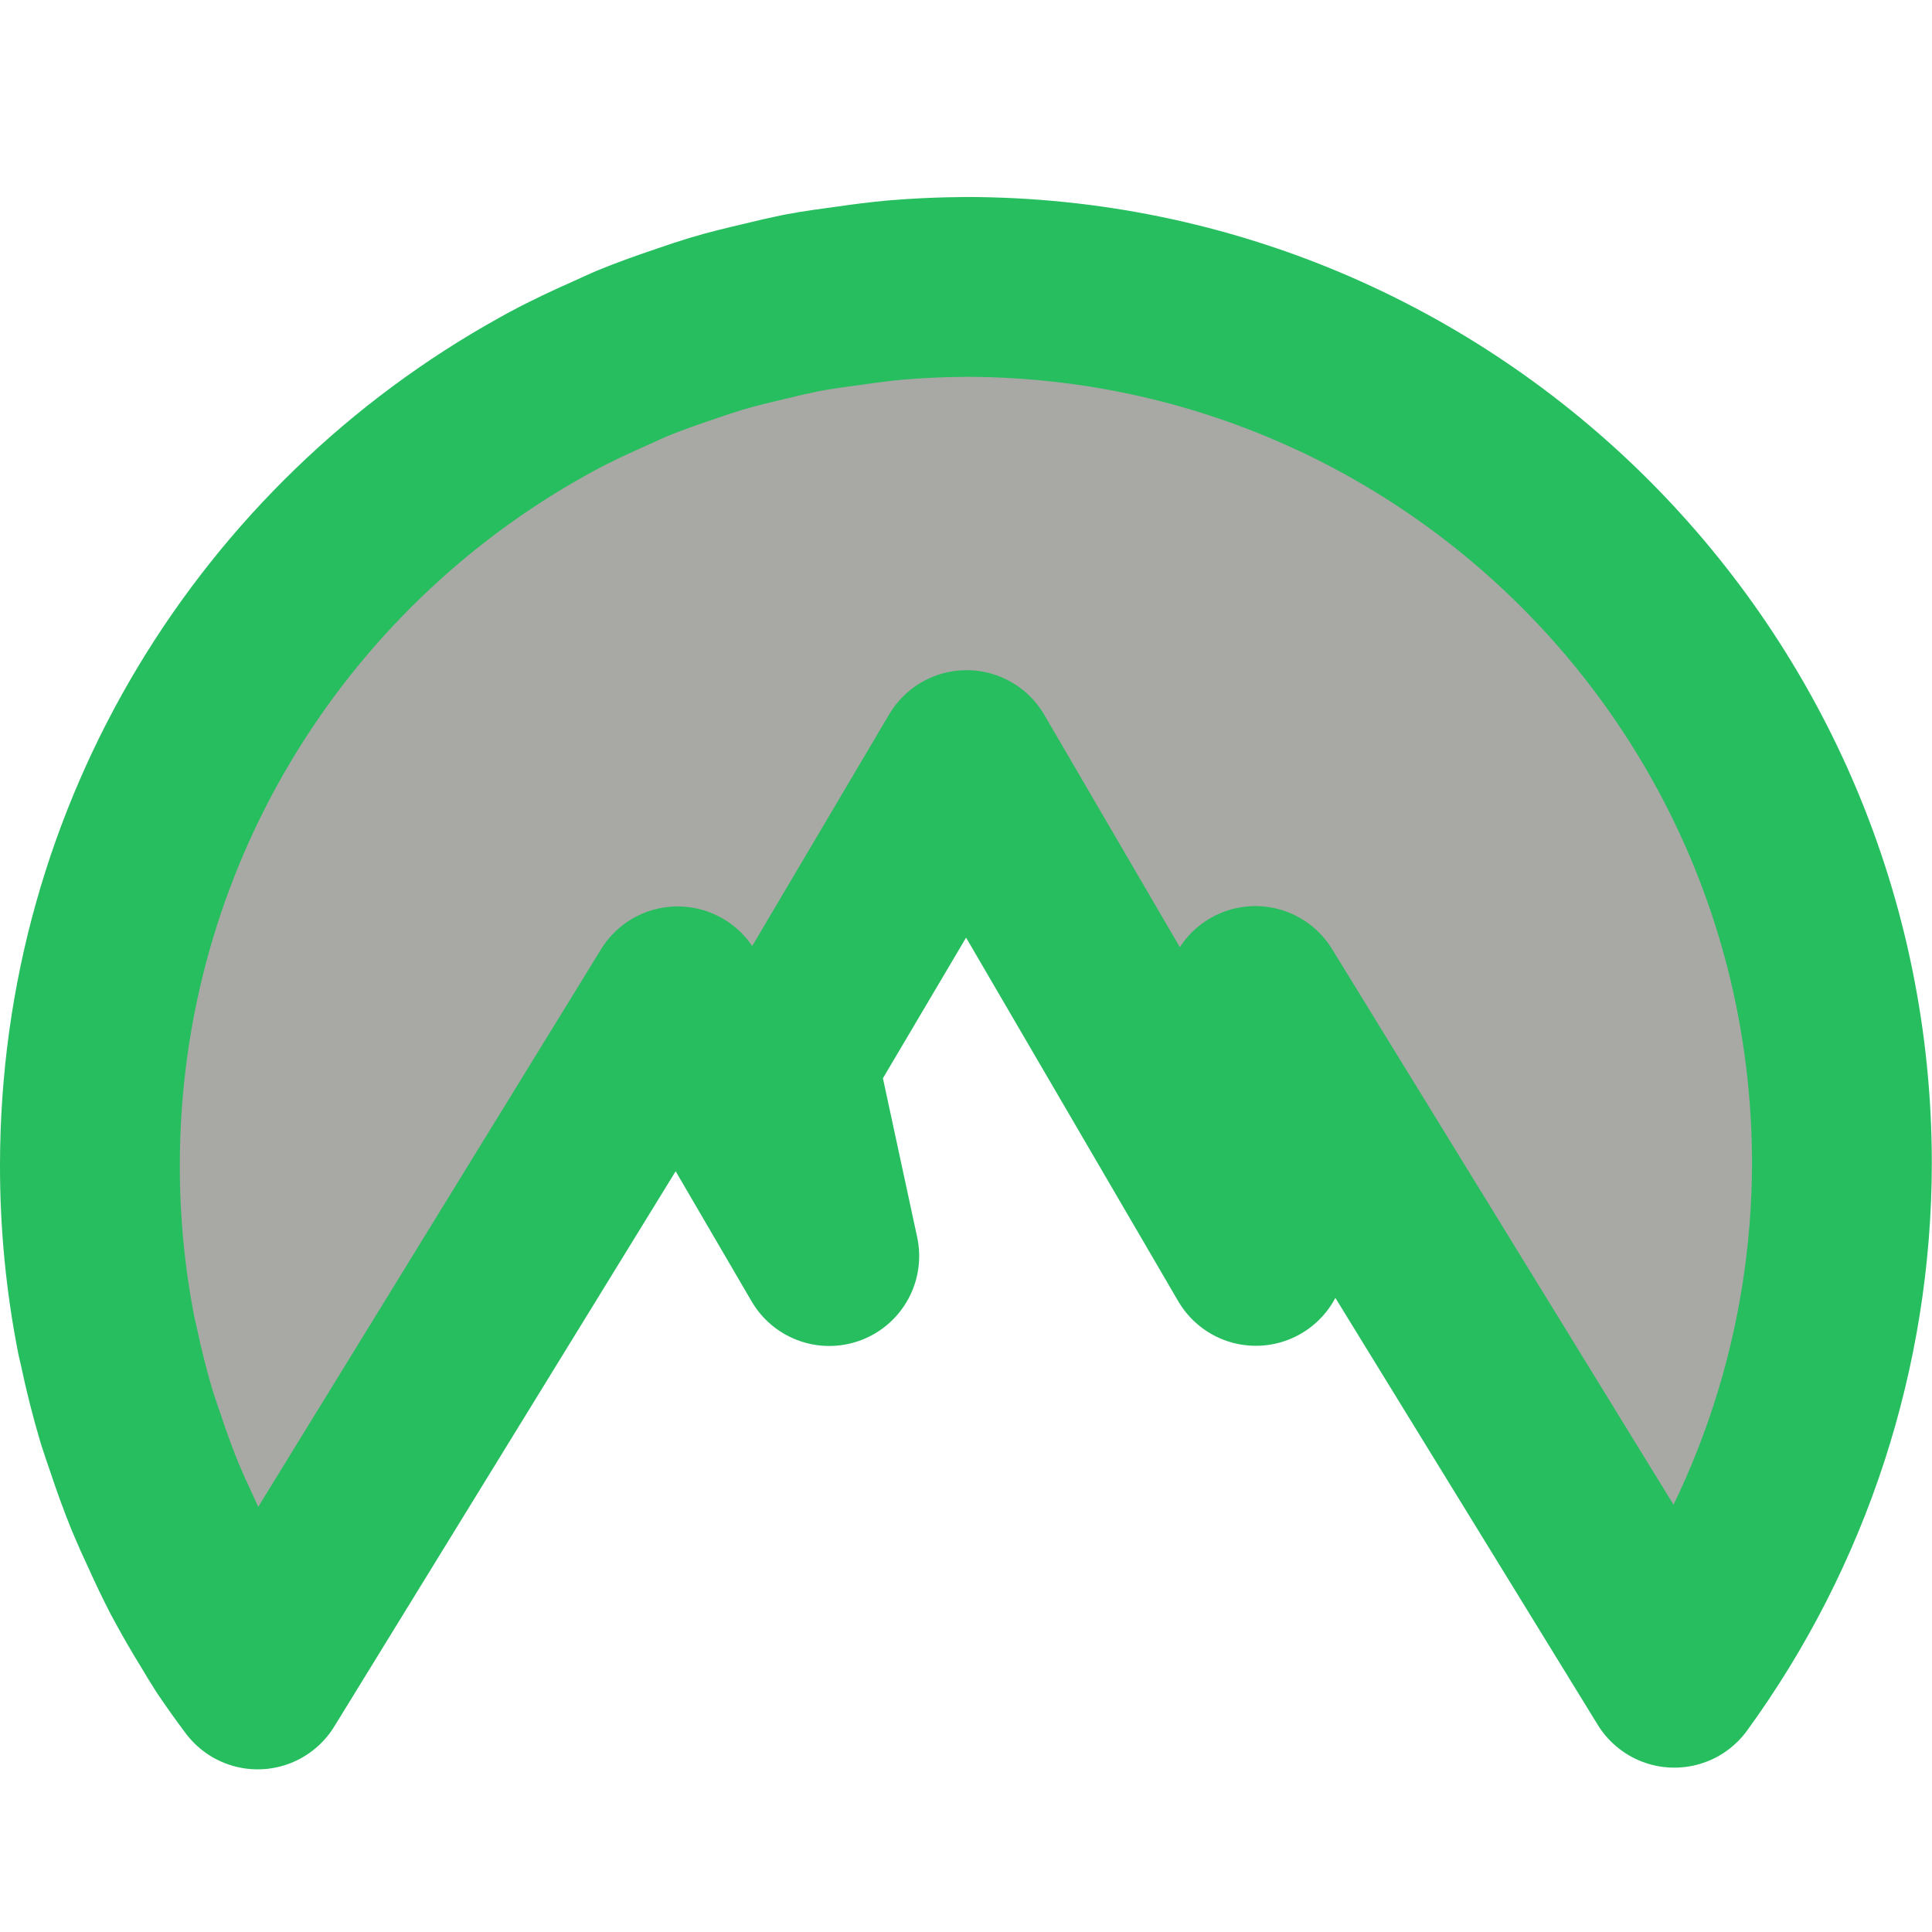
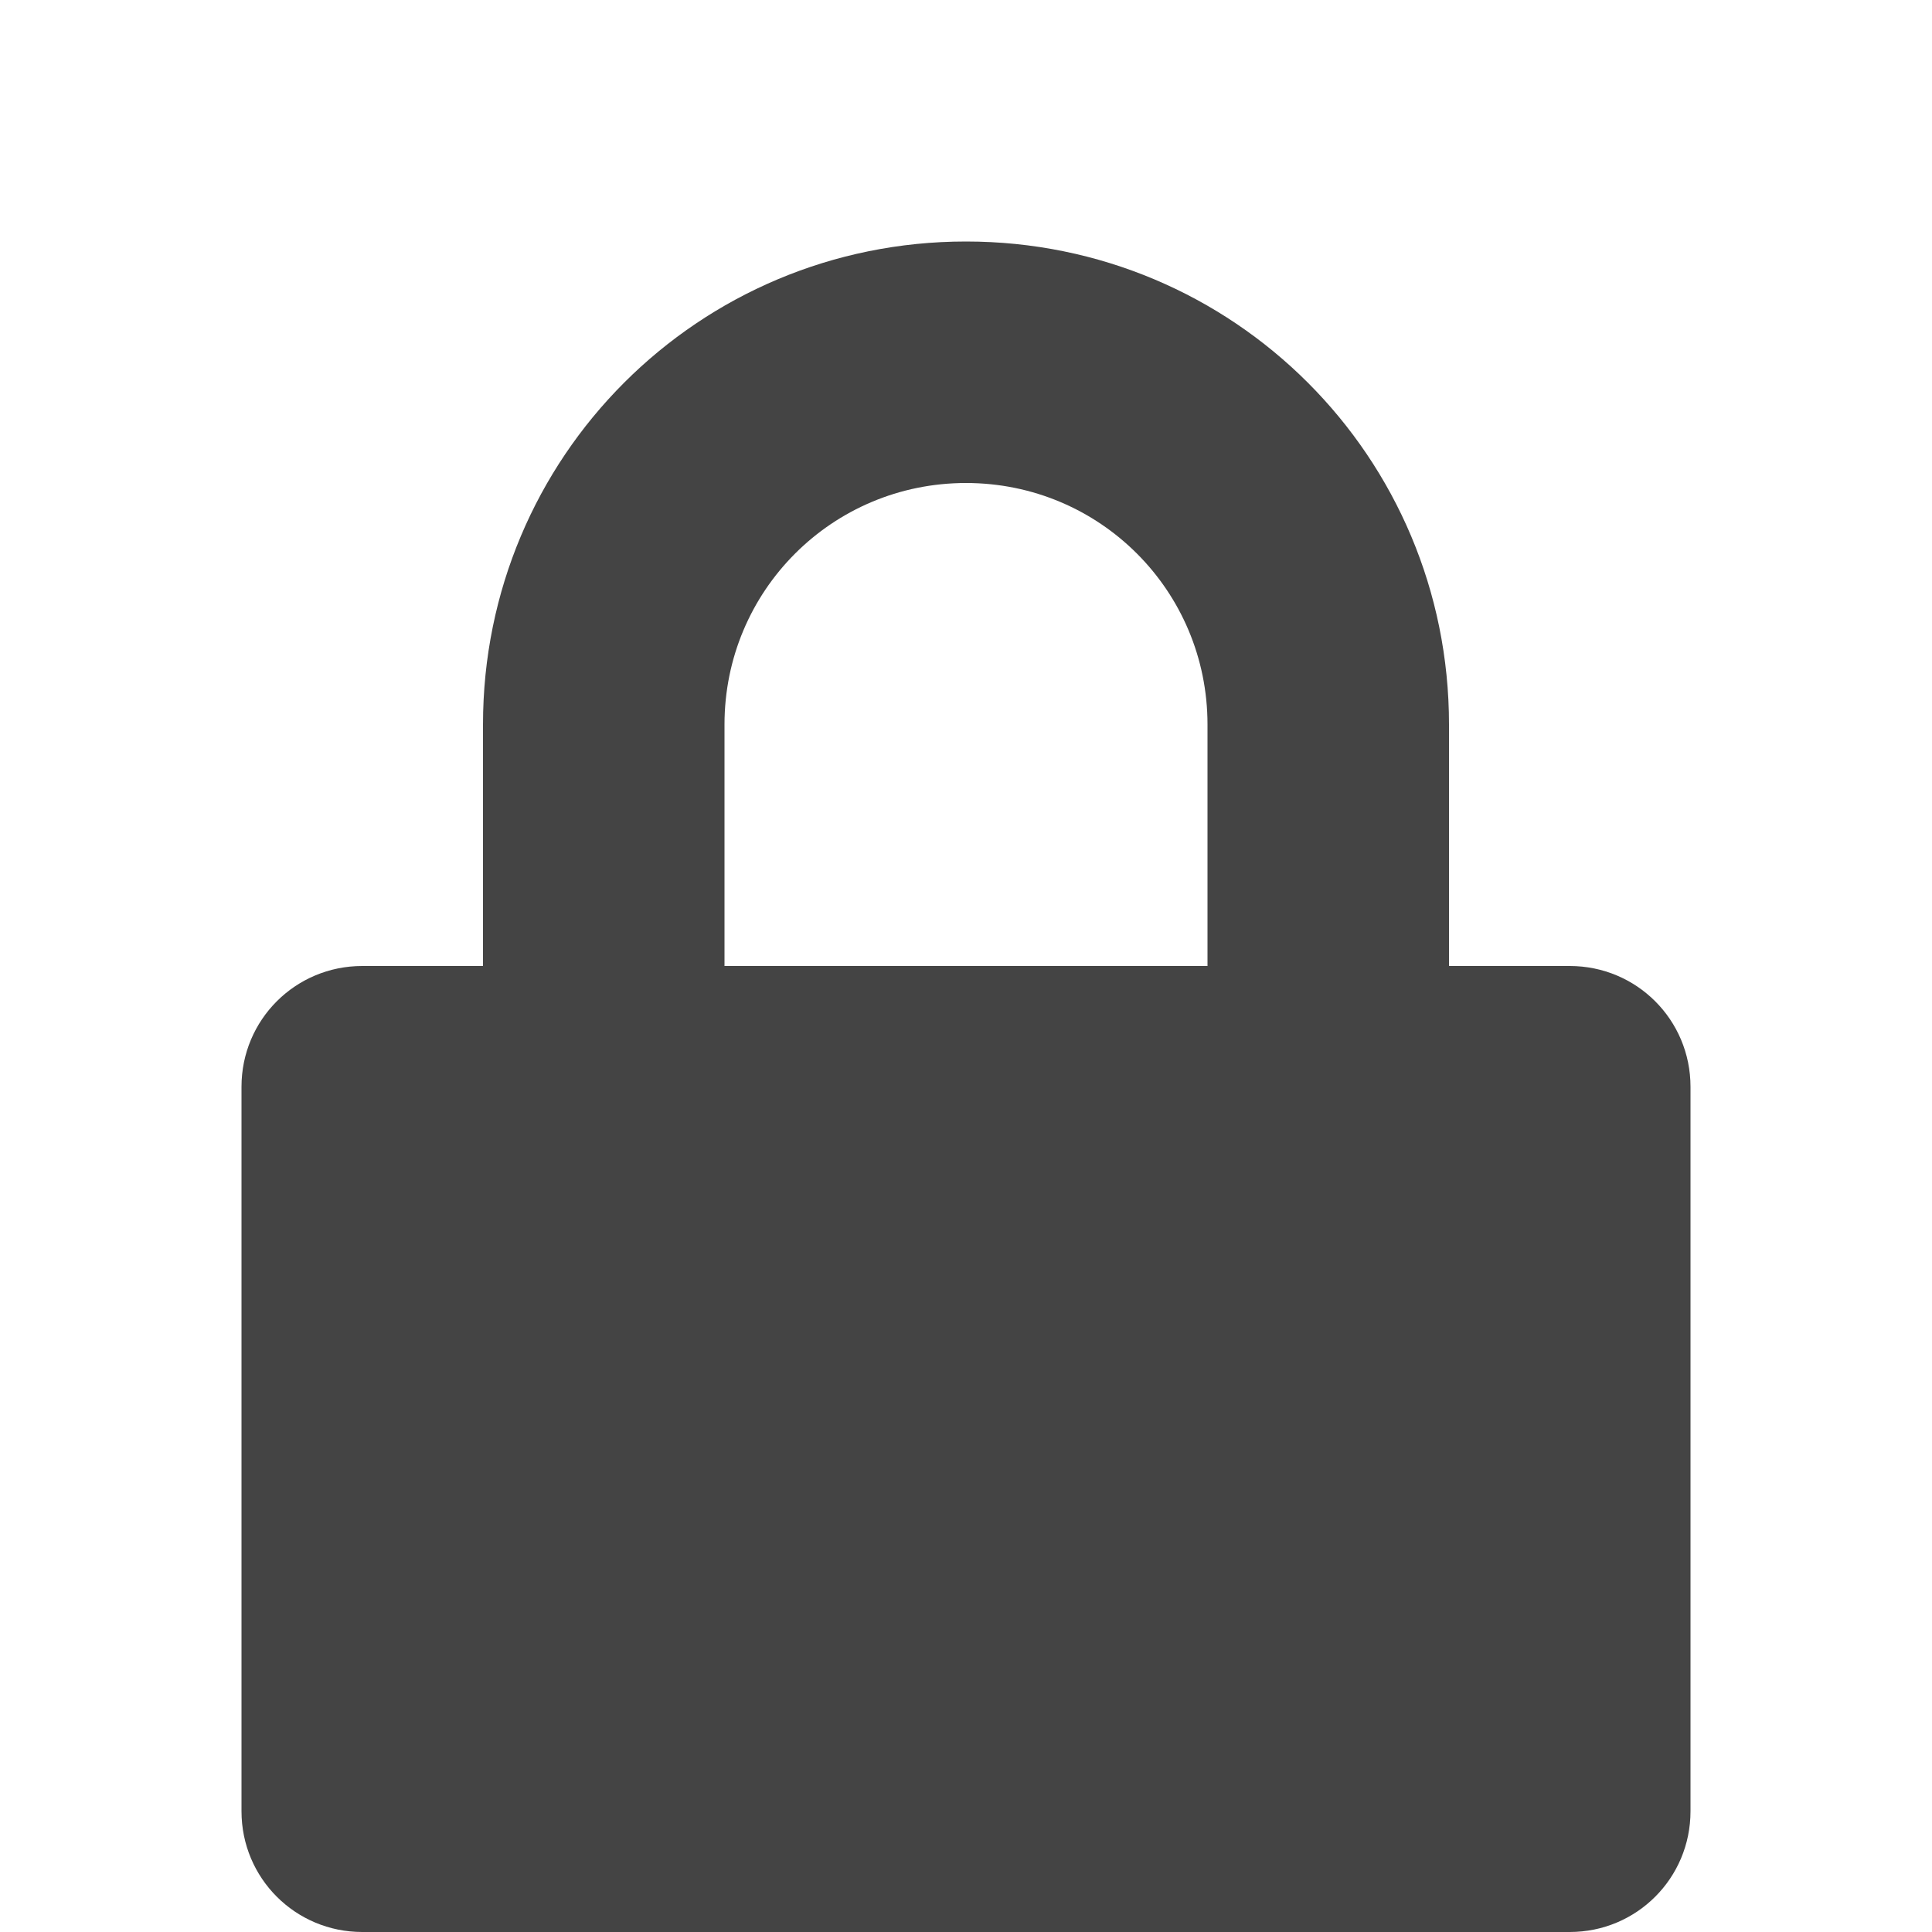
- <svg xmlns="http://www.w3.org/2000/svg" width="11.367mm" height="11.367mm" version="1.1" viewBox="0 0 11.367 11.367" id="svg10">
-   <defs id="defs14" />
-   <g transform="translate(0.5290883,3.803332)" id="g4" />
-   <path style="fill:#a8a8a5;fill-opacity:1;stroke:#27be5f;stroke-width:1.058;stroke-linejoin:round;stroke-miterlimit:4;stroke-dasharray:none;stroke-opacity:1" id="path6" d="m 5.679,1.688 a 5.158,5.158 0 0 0 -0.019,5.167e-4 5.158,5.158 0 0 0 -0.297,0.011 c -0.032,0.002 -0.063,0.005 -0.095,0.007 a 5.158,5.158 0 0 0 -0.263,0.032 c -0.097,0.013 -0.195,0.026 -0.29,0.044 a 5.158,5.158 0 0 0 -0.215,0.049 c -0.098,0.023 -0.195,0.046 -0.291,0.075 A 5.158,5.158 0 0 0 4.037,1.963 C 3.928,2 3.819,2.038 3.713,2.082 A 5.158,5.158 0 0 0 3.6,2.133 C 3.478,2.187 3.357,2.243 3.241,2.306 a 5.158,5.158 0 0 0 -0.047,0.026 C 1.606,3.213 0.529,4.908 0.529,6.857 a 5.152,5.152 0 0 0 0.098,1.007 5.158,5.158 0 0 0 0.014,0.06 5.152,5.152 0 0 0 0.104,0.411 5.158,5.158 0 0 0 0.052,0.155 5.152,5.152 0 0 0 0.114,0.312 5.158,5.158 0 0 0 0.095,0.213 5.152,5.152 0 0 0 0.111,0.231 5.158,5.158 0 0 0 0.167,0.291 5.152,5.152 0 0 0 0.079,0.129 5.158,5.158 0 0 0 0.153,0.215 L 3.987,5.862 4.879,7.39 4.634,6.253 5.687,4.472 7.389,7.389 7.147,6.264 7.386,5.86 9.851,9.871 A 5.158,5.158 0 0 0 10.837,6.846 5.158,5.158 0 0 0 5.682,1.688 a 5.158,5.158 0 0 0 -0.003,0 z" />
+ <svg xmlns="http://www.w3.org/2000/svg" width="16" height="16" version="1.1" id="svg4">
+   <defs id="defs8" />
+   <path style="fill:#444444" d="m 8,2 c -2.216,0 -4,1.784 -4,4 v 2 H 3 c -0.554,0 -1,0.446 -1,1 V 15 c 0,0.554 0.446,1 1,1 h 10 c 0.554,0 1,-0.446 1,-1 V 9 c 0,-0.554 -0.446,-1 -1,-1 h -1 v -2 c 0,-2.216 -1.784,-4 -4,-4 z m 0,2 c 1.108,0 2,0.892 2,2 v 2 H 6 v -2 c 0,-1.108 0.892,-2 2,-2 z" id="path2" />
</svg>
